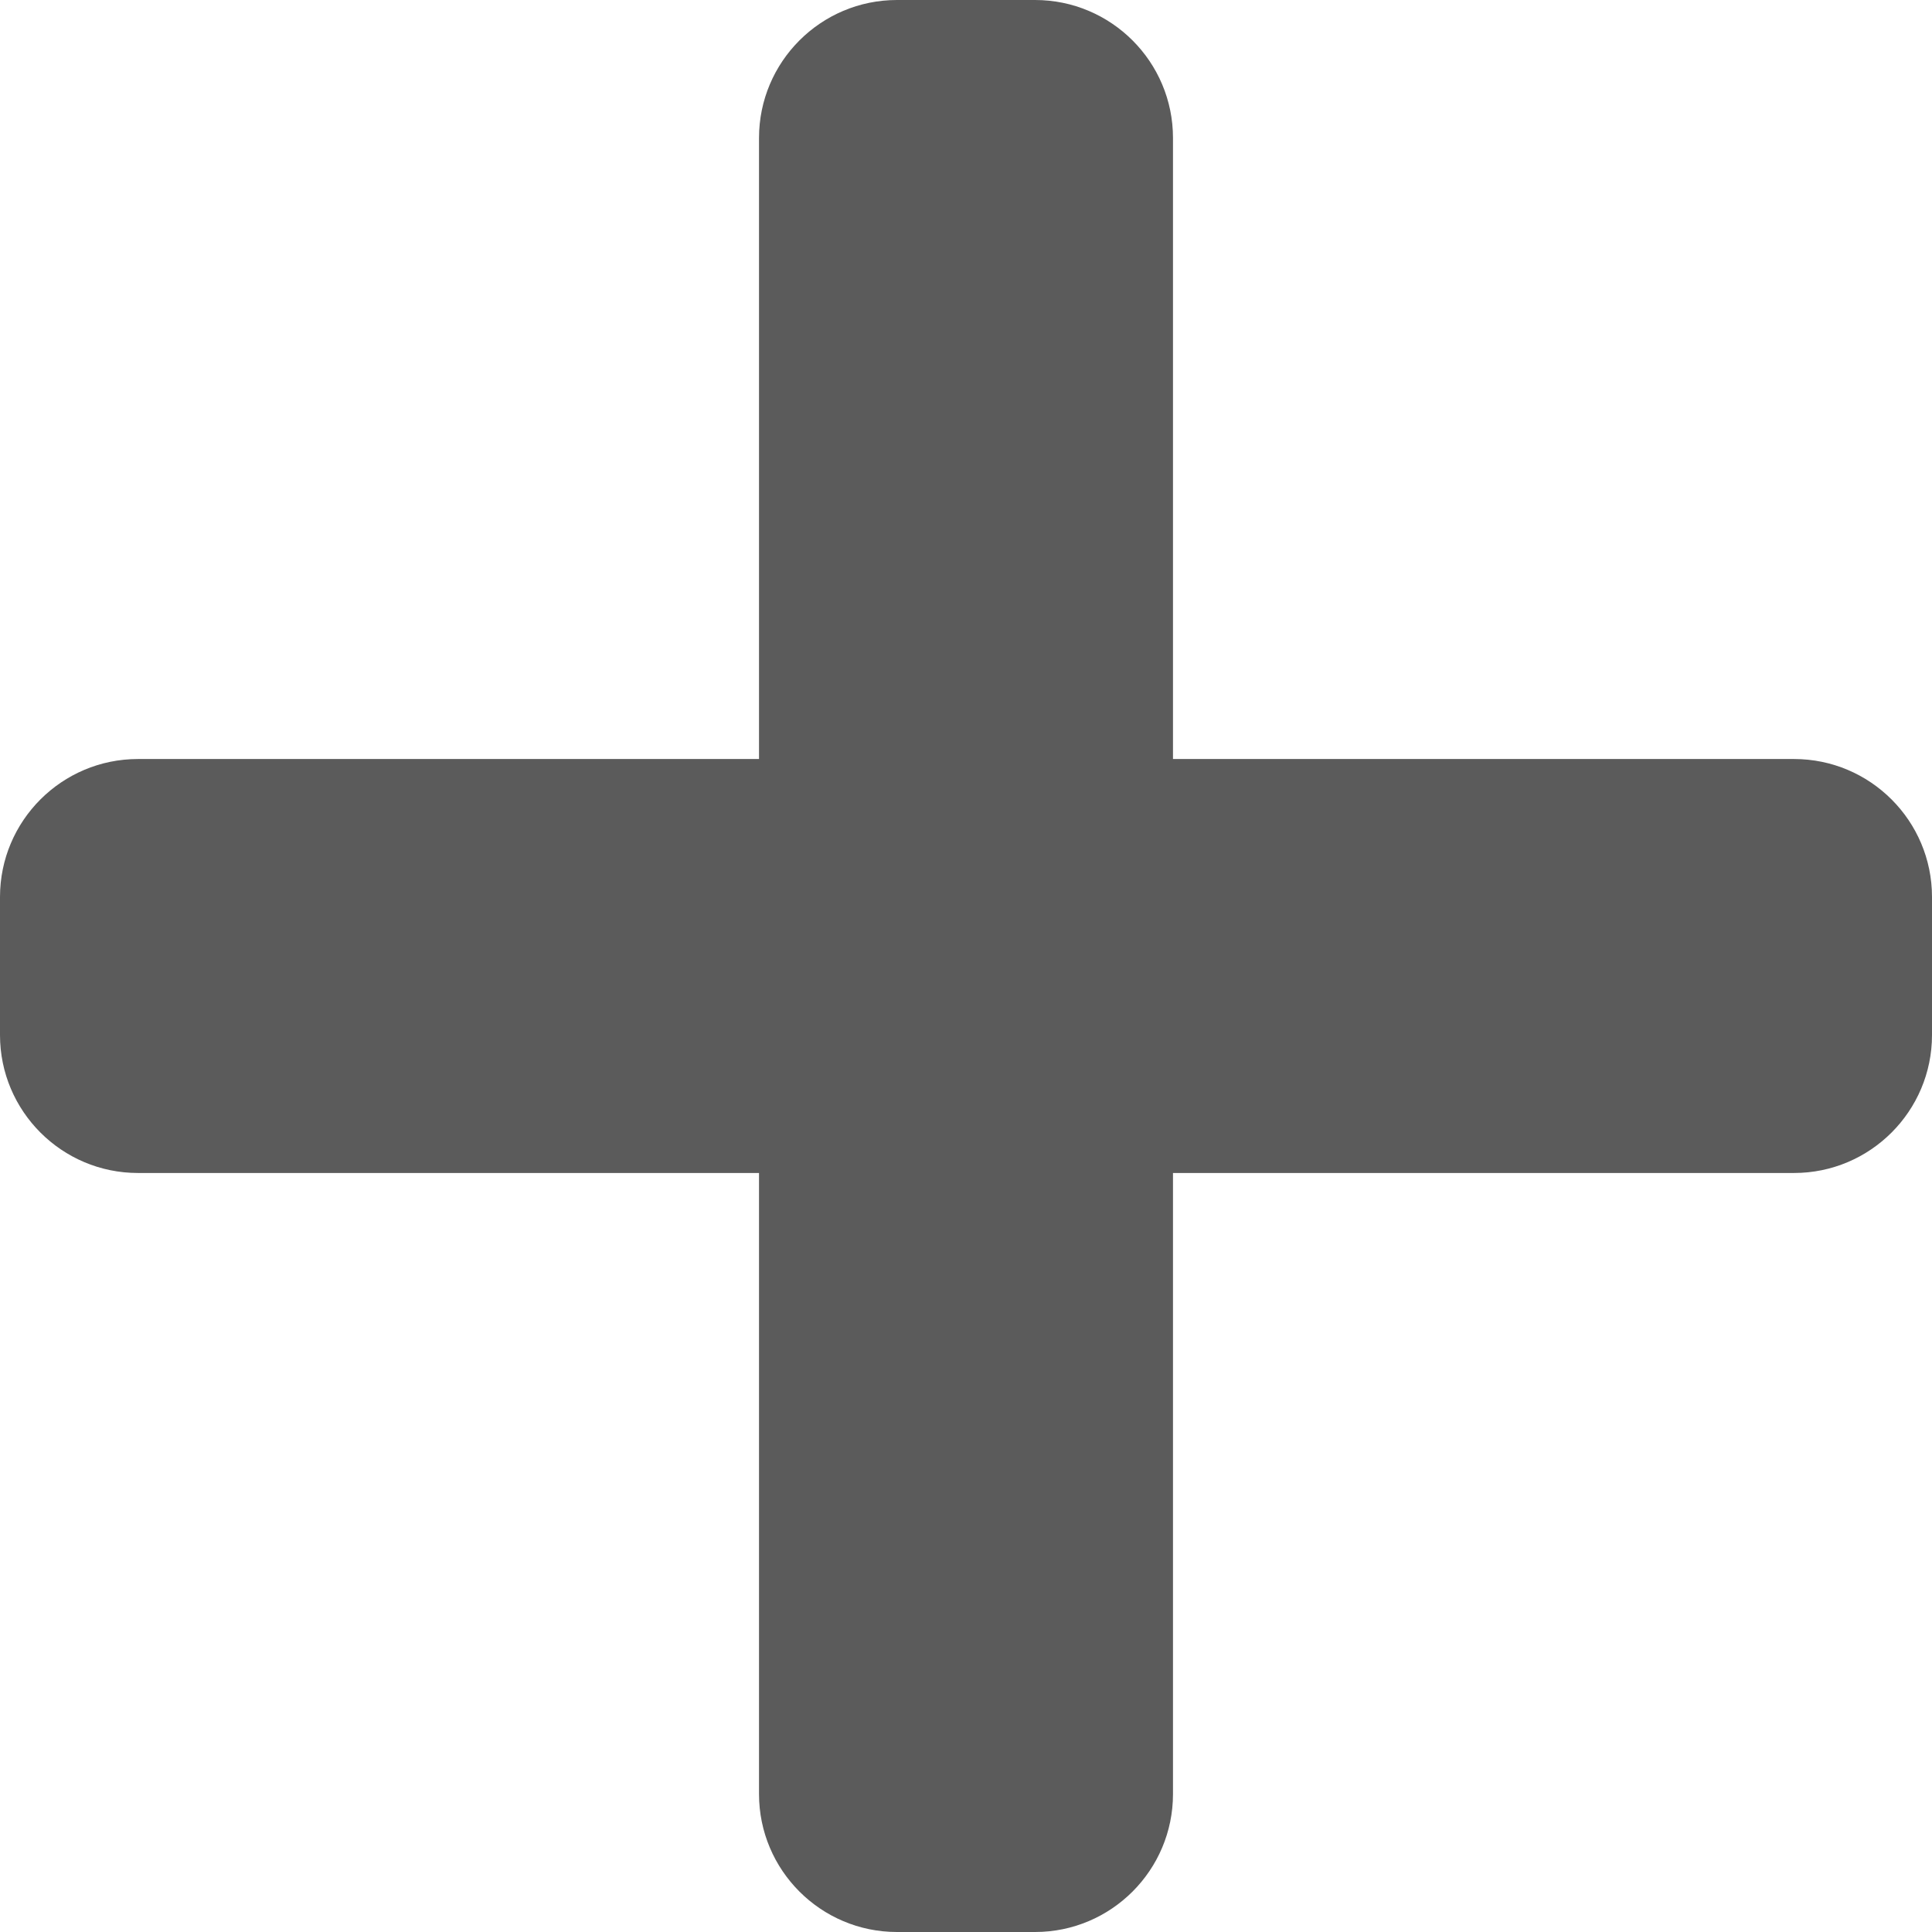
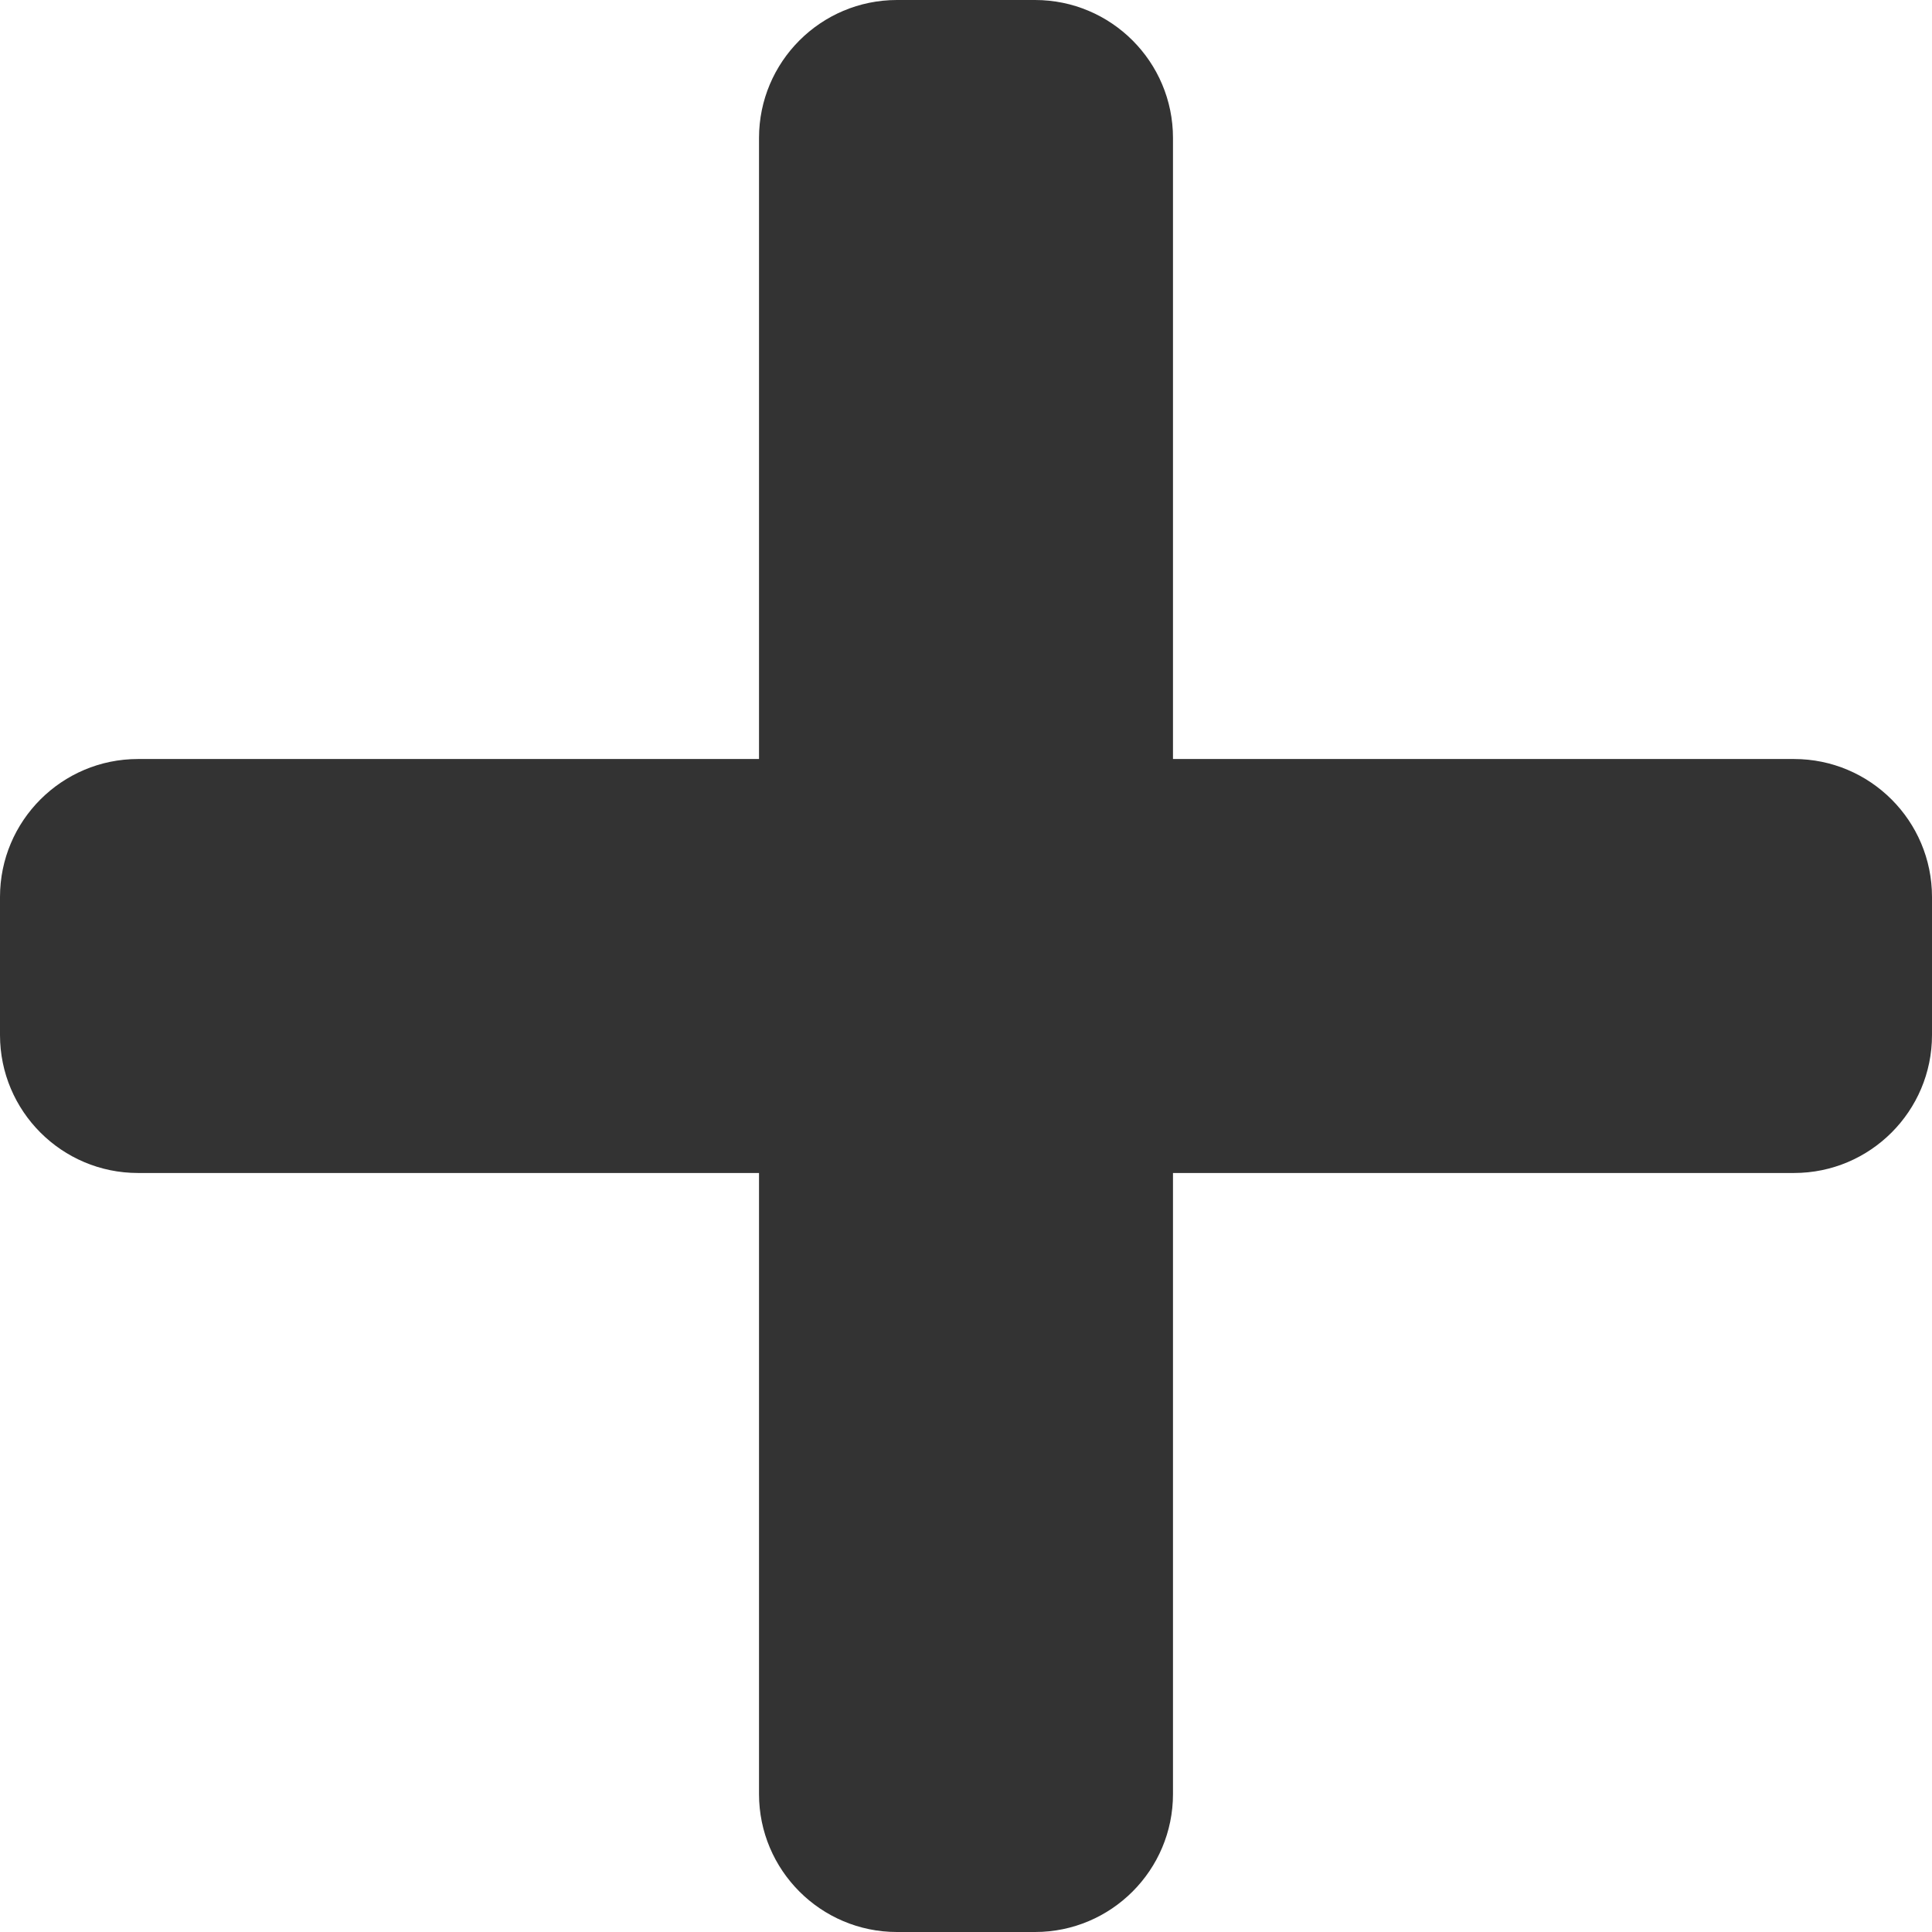
<svg xmlns="http://www.w3.org/2000/svg" width="22" height="22" viewBox="0 0 22 22" fill="none">
-   <path d="M20.429 8.643H13.357V1.571C13.357 0.704 12.653 0 11.786 0H10.214C9.347 0 8.643 0.704 8.643 1.571V8.643H1.571C0.704 8.643 0 9.347 0 10.214V11.786C0 12.653 0.704 13.357 1.571 13.357H8.643V20.429C8.643 21.296 9.347 22 10.214 22H11.786C12.653 22 13.357 21.296 13.357 20.429V13.357H20.429C21.296 13.357 22 12.653 22 11.786V10.214C22 9.347 21.296 8.643 20.429 8.643Z" fill="#333333" fill-opacity="0.8" />
+   <path d="M20.429 8.643H13.357V1.571C13.357 0.704 12.653 0 11.786 0H10.214C9.347 0 8.643 0.704 8.643 1.571V8.643H1.571C0.704 8.643 0 9.347 0 10.214V11.786C0 12.653 0.704 13.357 1.571 13.357H8.643V20.429C8.643 21.296 9.347 22 10.214 22H11.786C12.653 22 13.357 21.296 13.357 20.429V13.357H20.429C21.296 13.357 22 12.653 22 11.786V10.214C22 9.347 21.296 8.643 20.429 8.643Z" fill="#333333" />
</svg>
